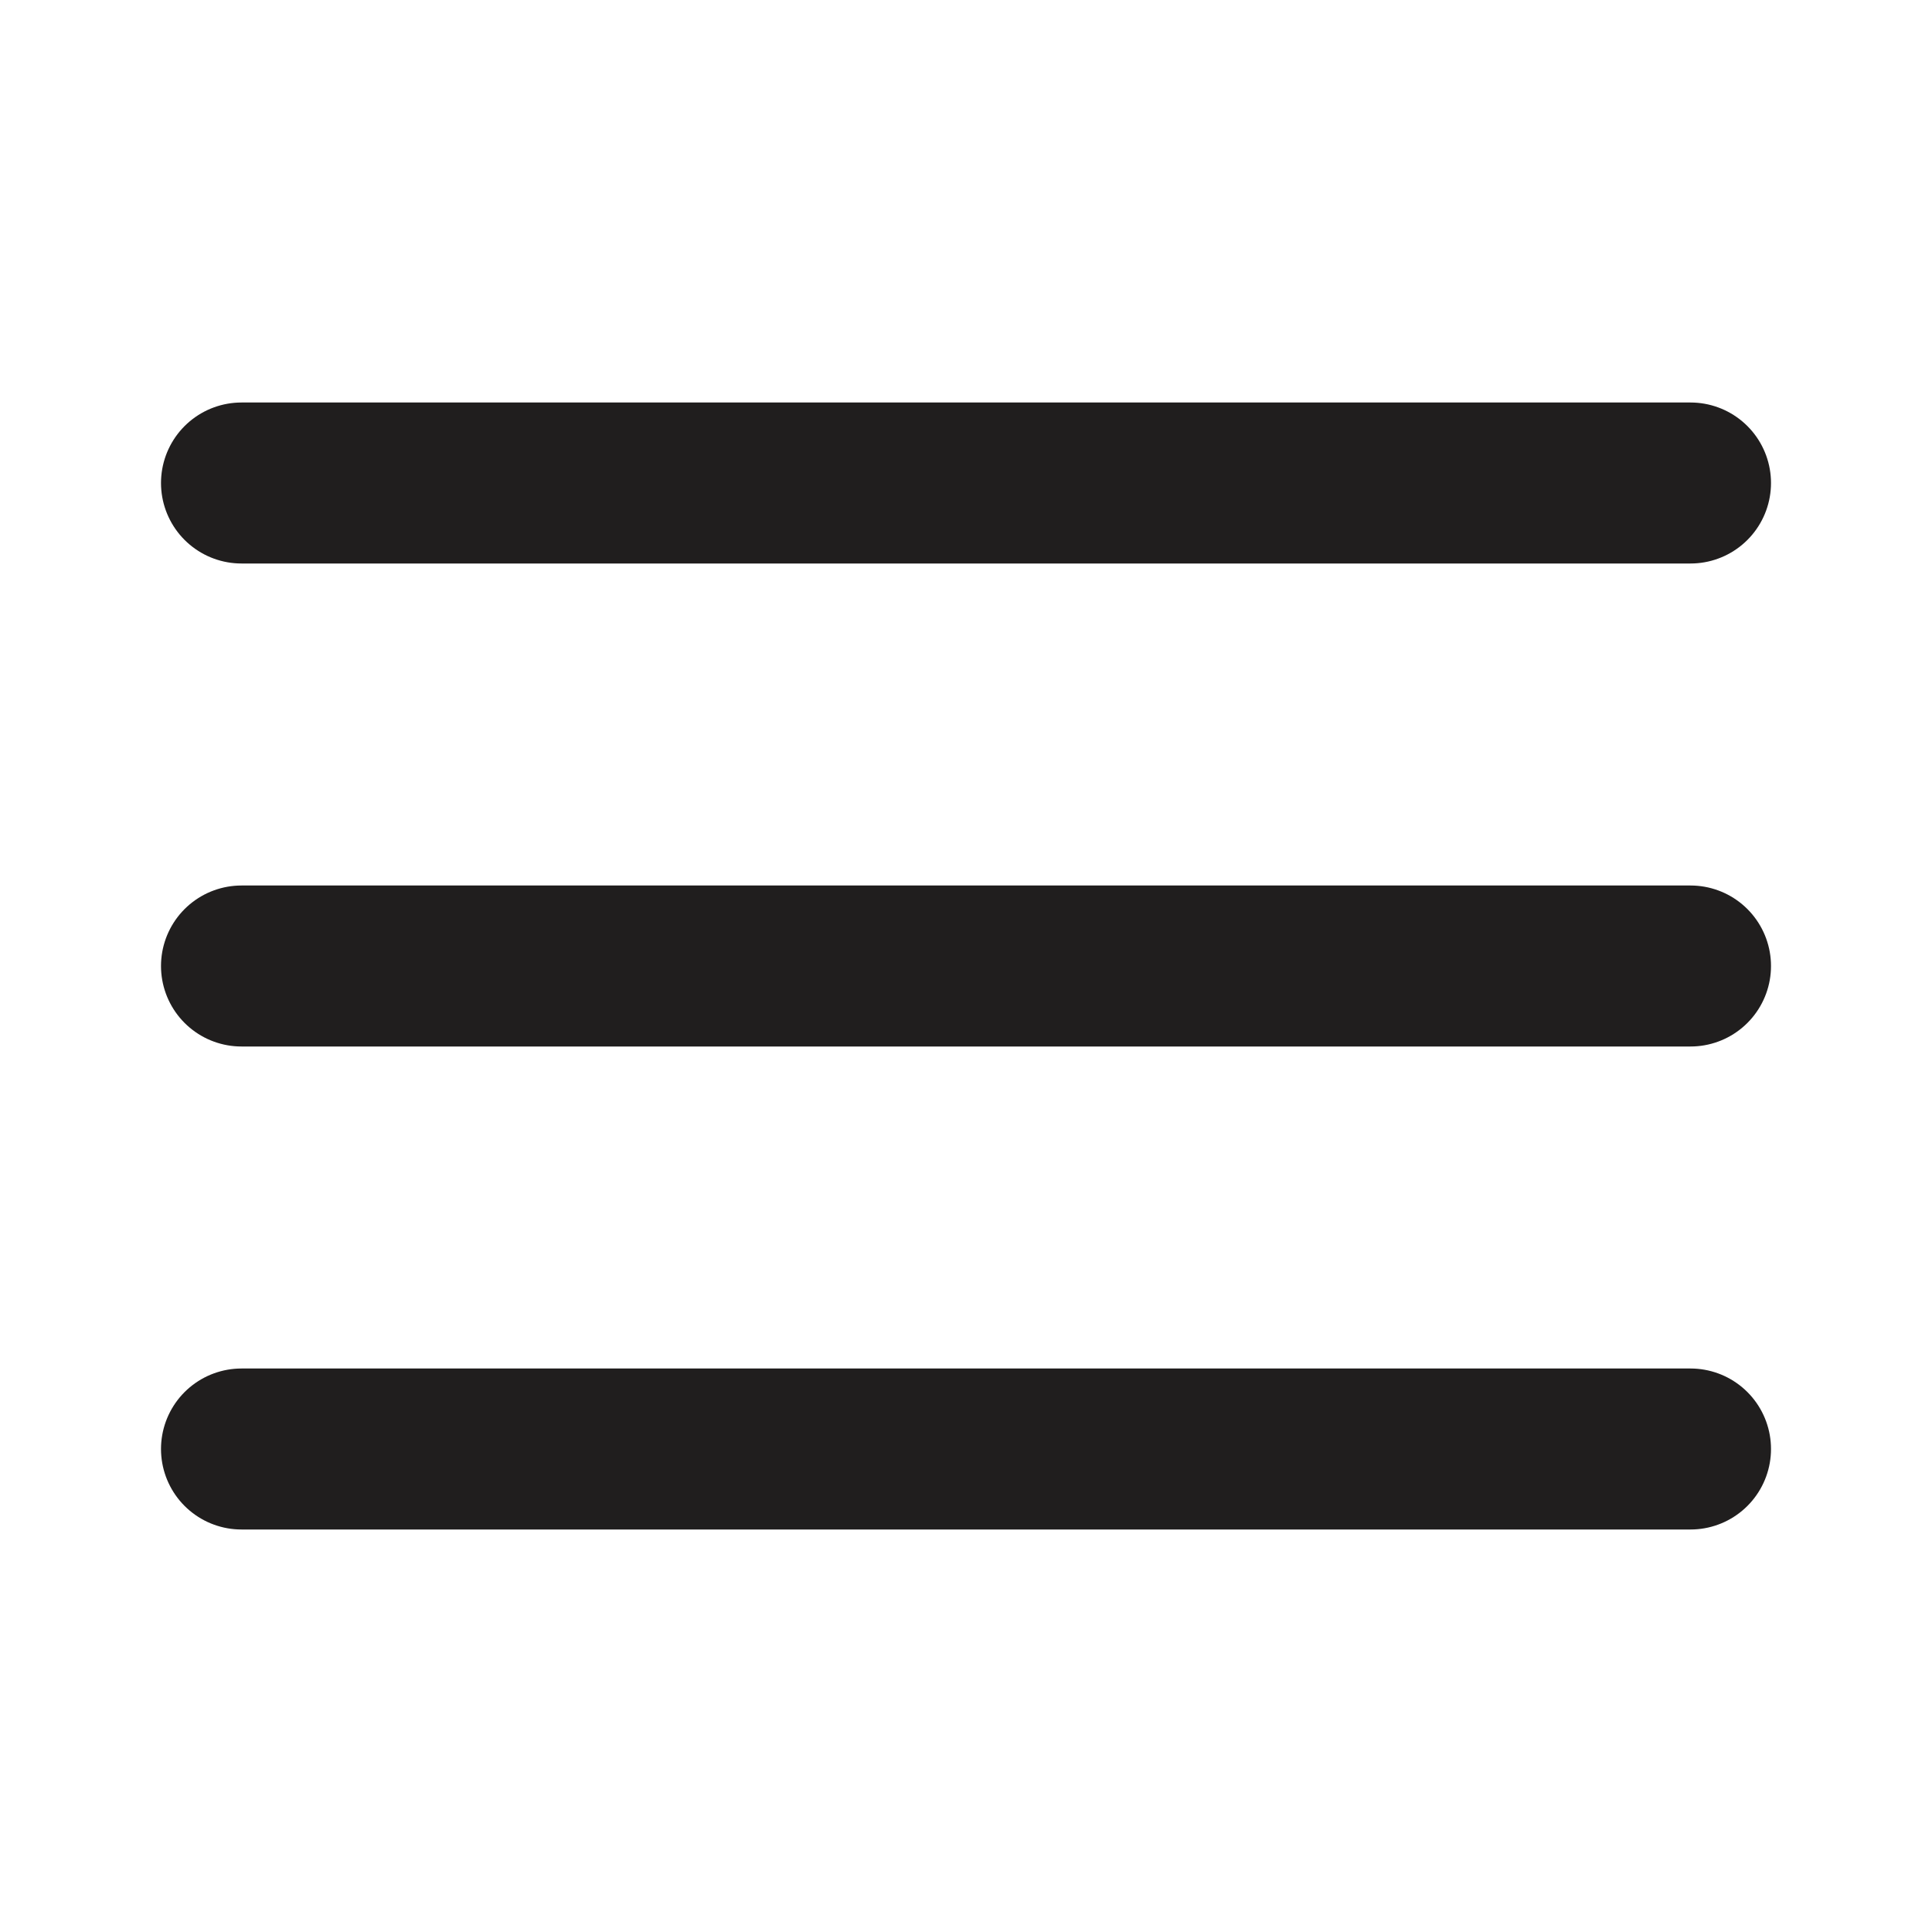
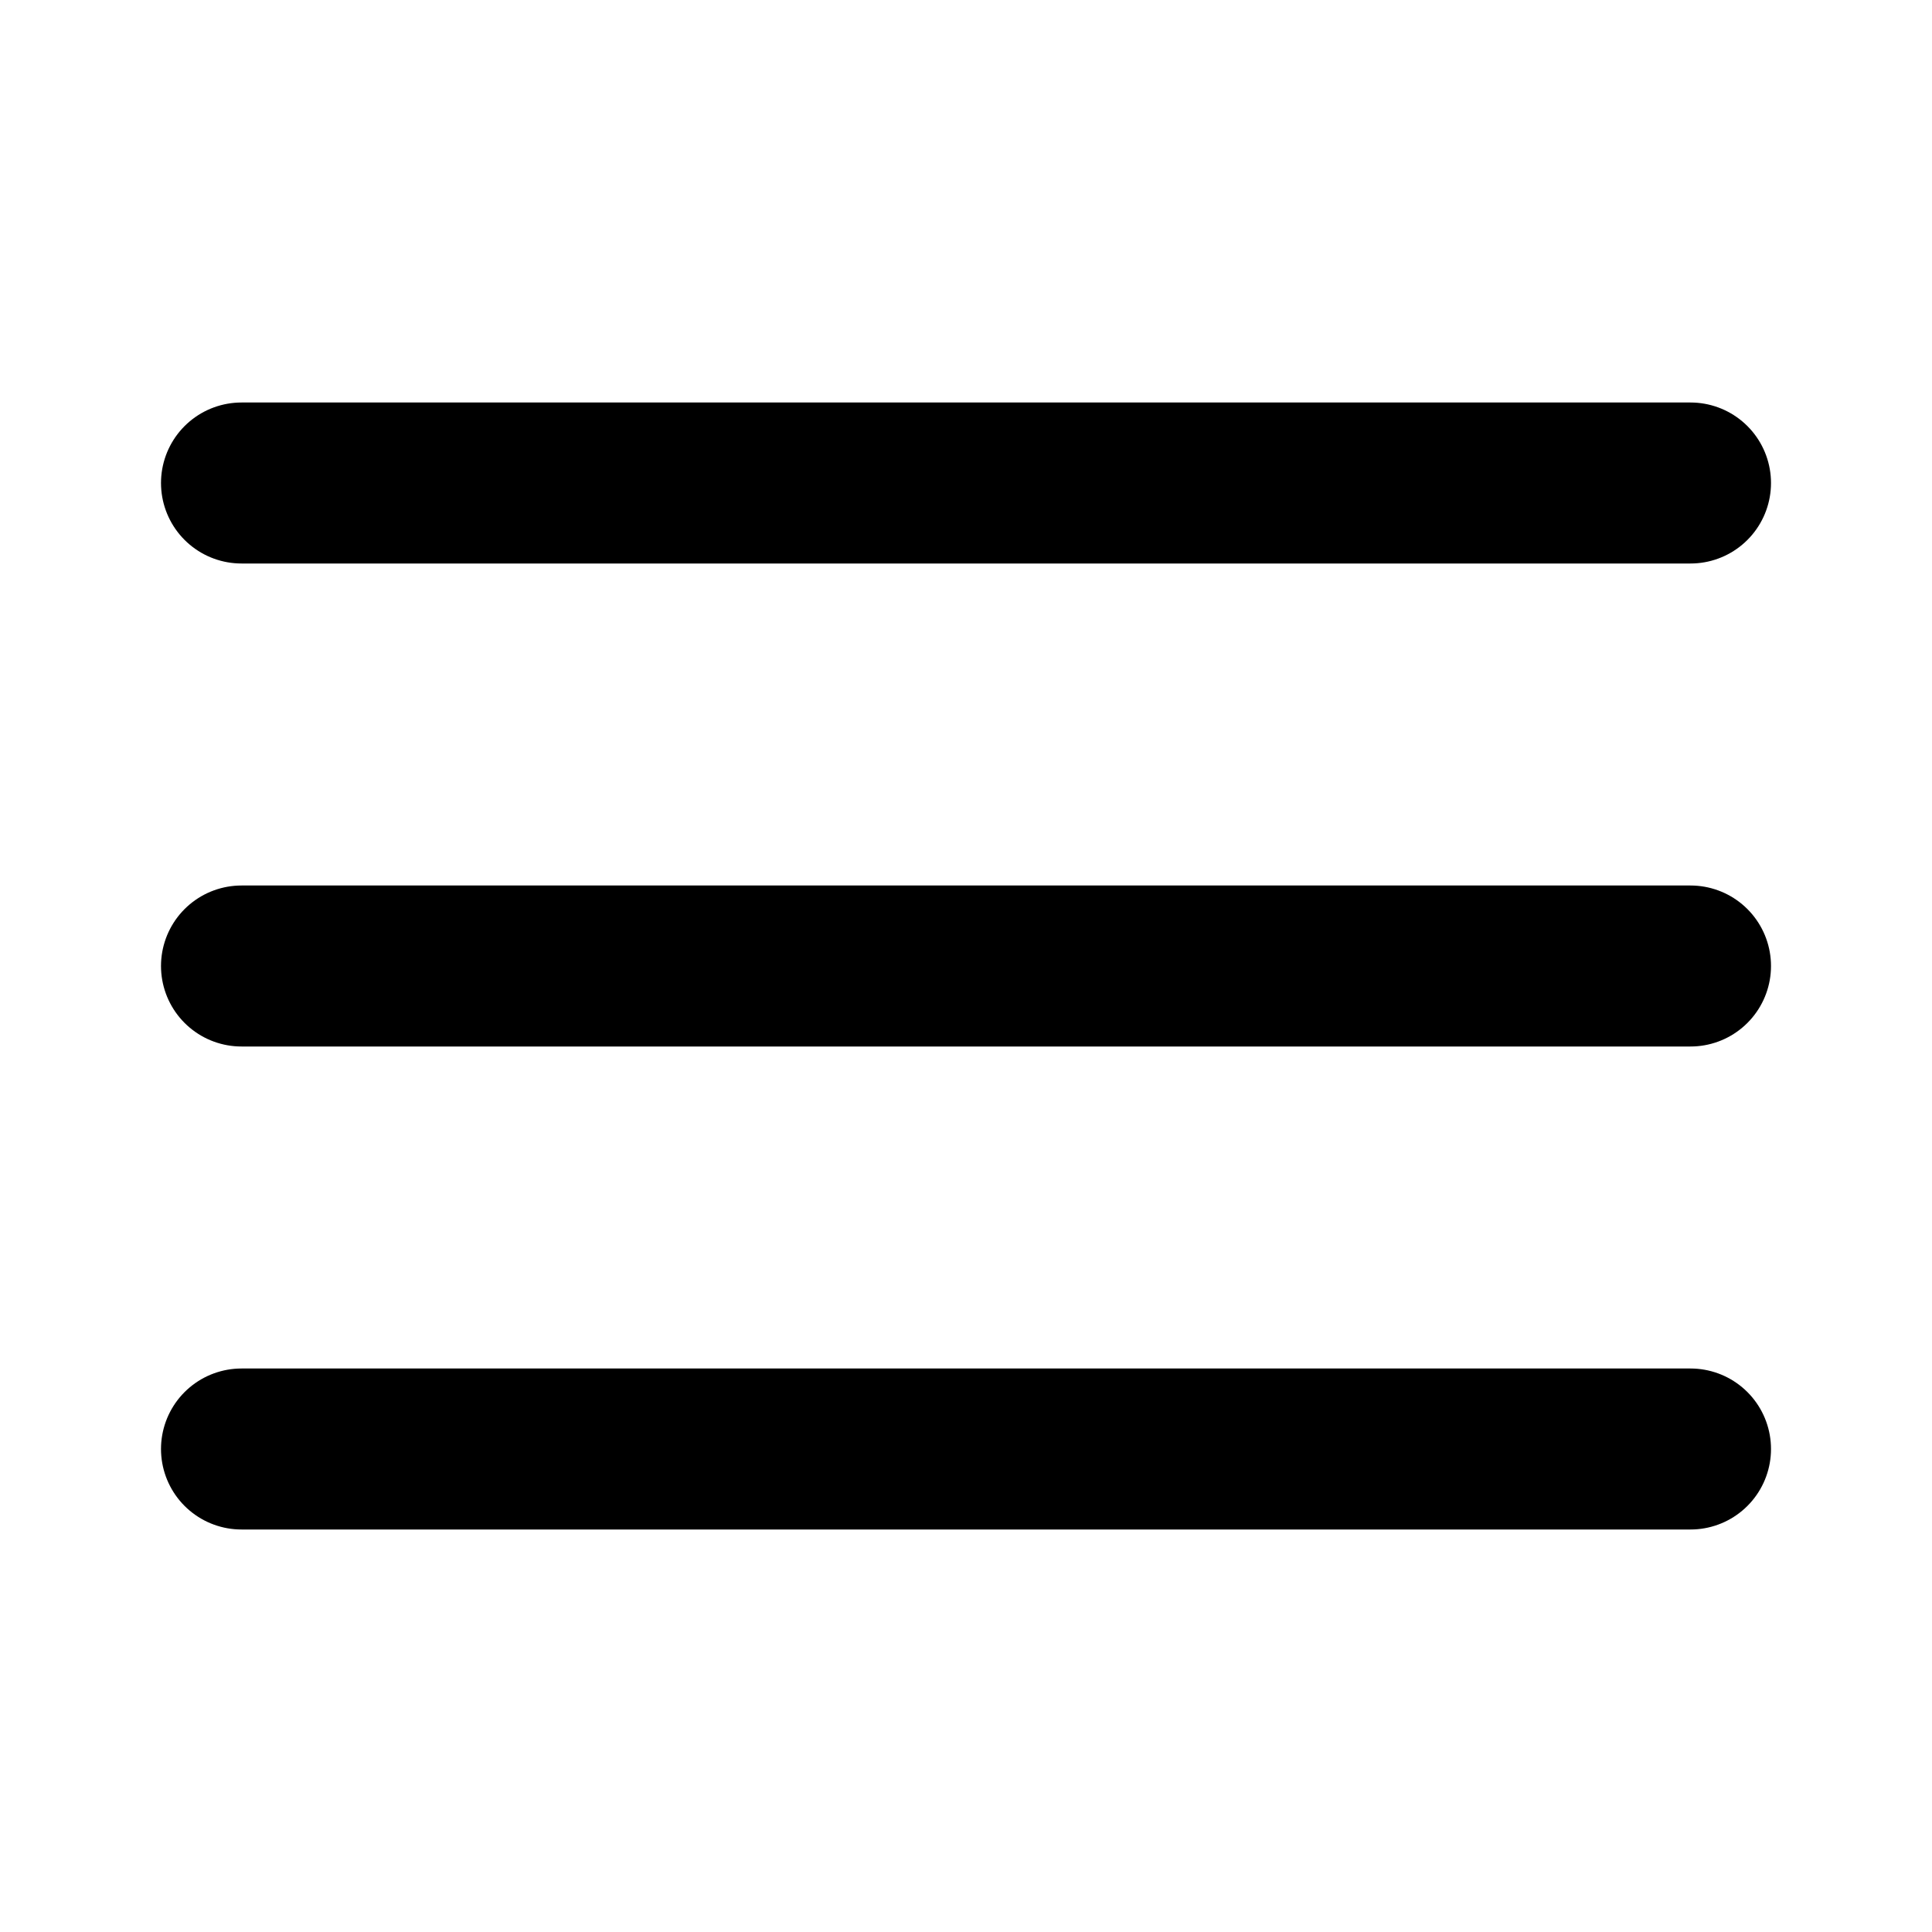
- <svg xmlns="http://www.w3.org/2000/svg" width="24" height="24" viewBox="0 0 24 24" fill="none" stroke="#201e1e" stroke-width="2" stroke-linecap="round" stroke-linejoin="round" class="feather feather-menu">
+ <svg xmlns="http://www.w3.org/2000/svg" width="16" height="16" viewBox="0 0 24 24" fill="none" stroke="currentColor" stroke-width="2" stroke-linecap="round" stroke-linejoin="round" class="feather feather-menu">
  <line x1="3" y1="12" x2="21" y2="12" />
  <line x1="3" y1="6" x2="21" y2="6" />
  <line x1="3" y1="18" x2="21" y2="18" />
</svg>
